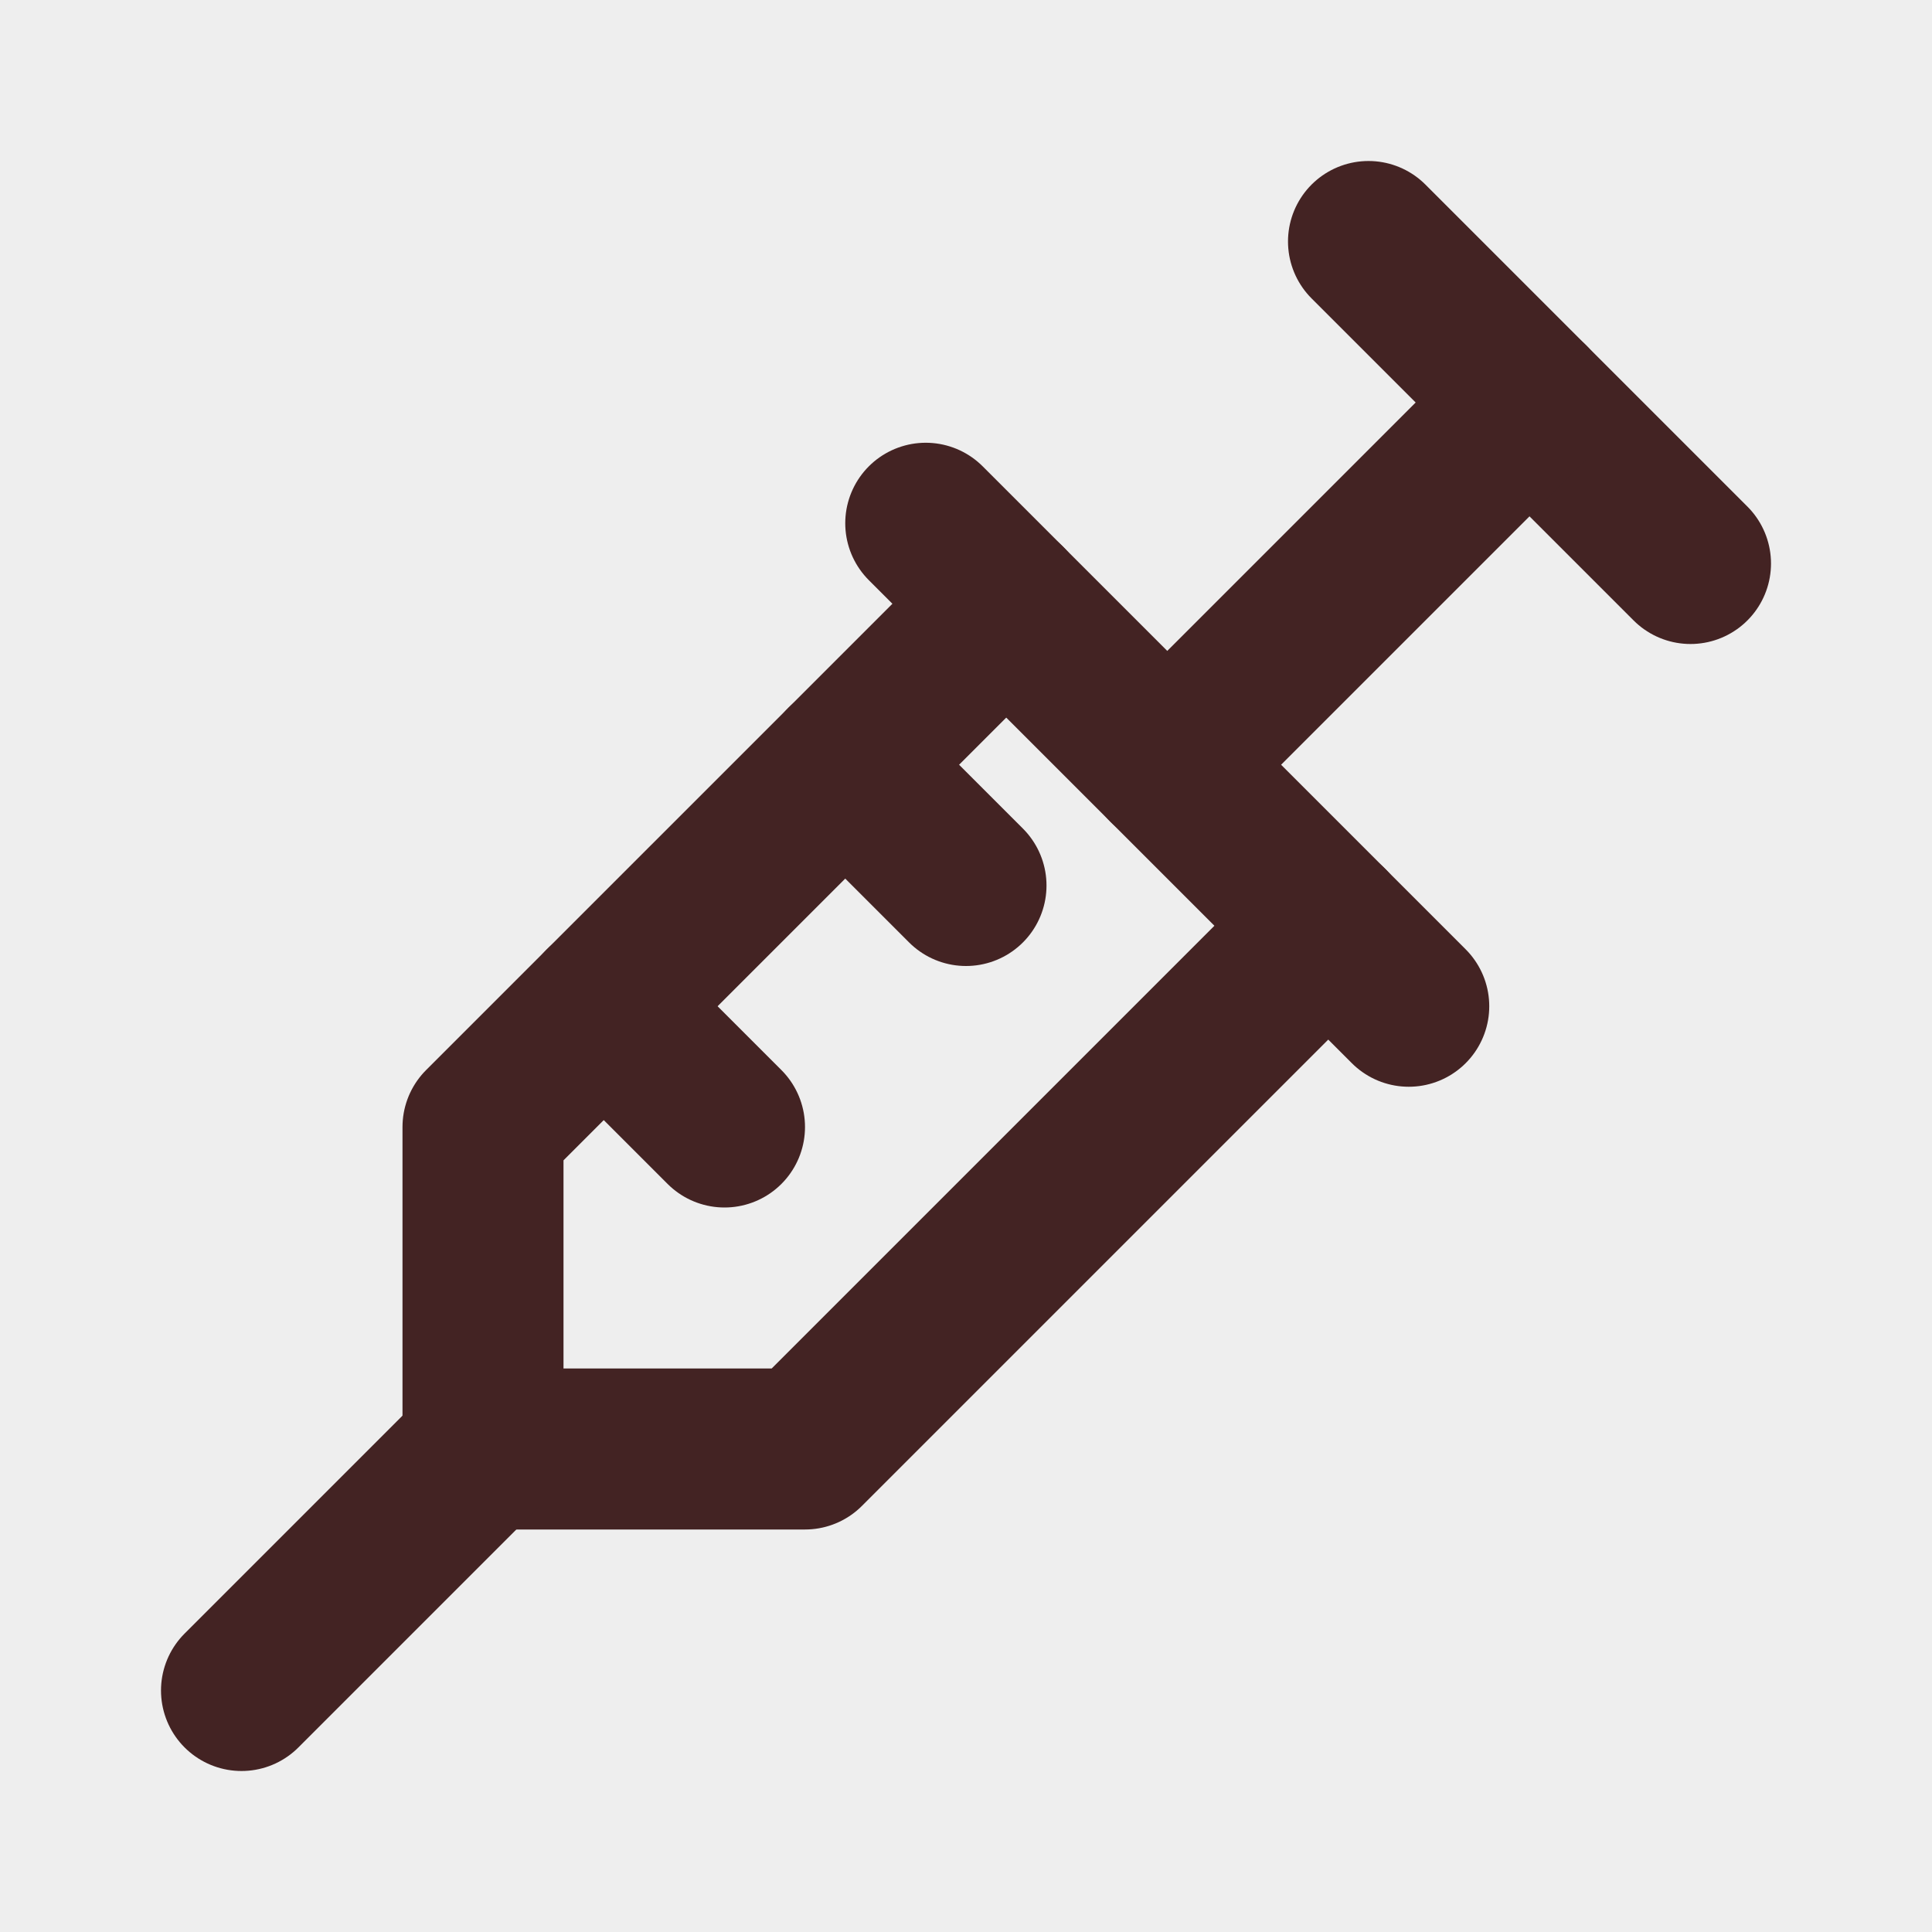
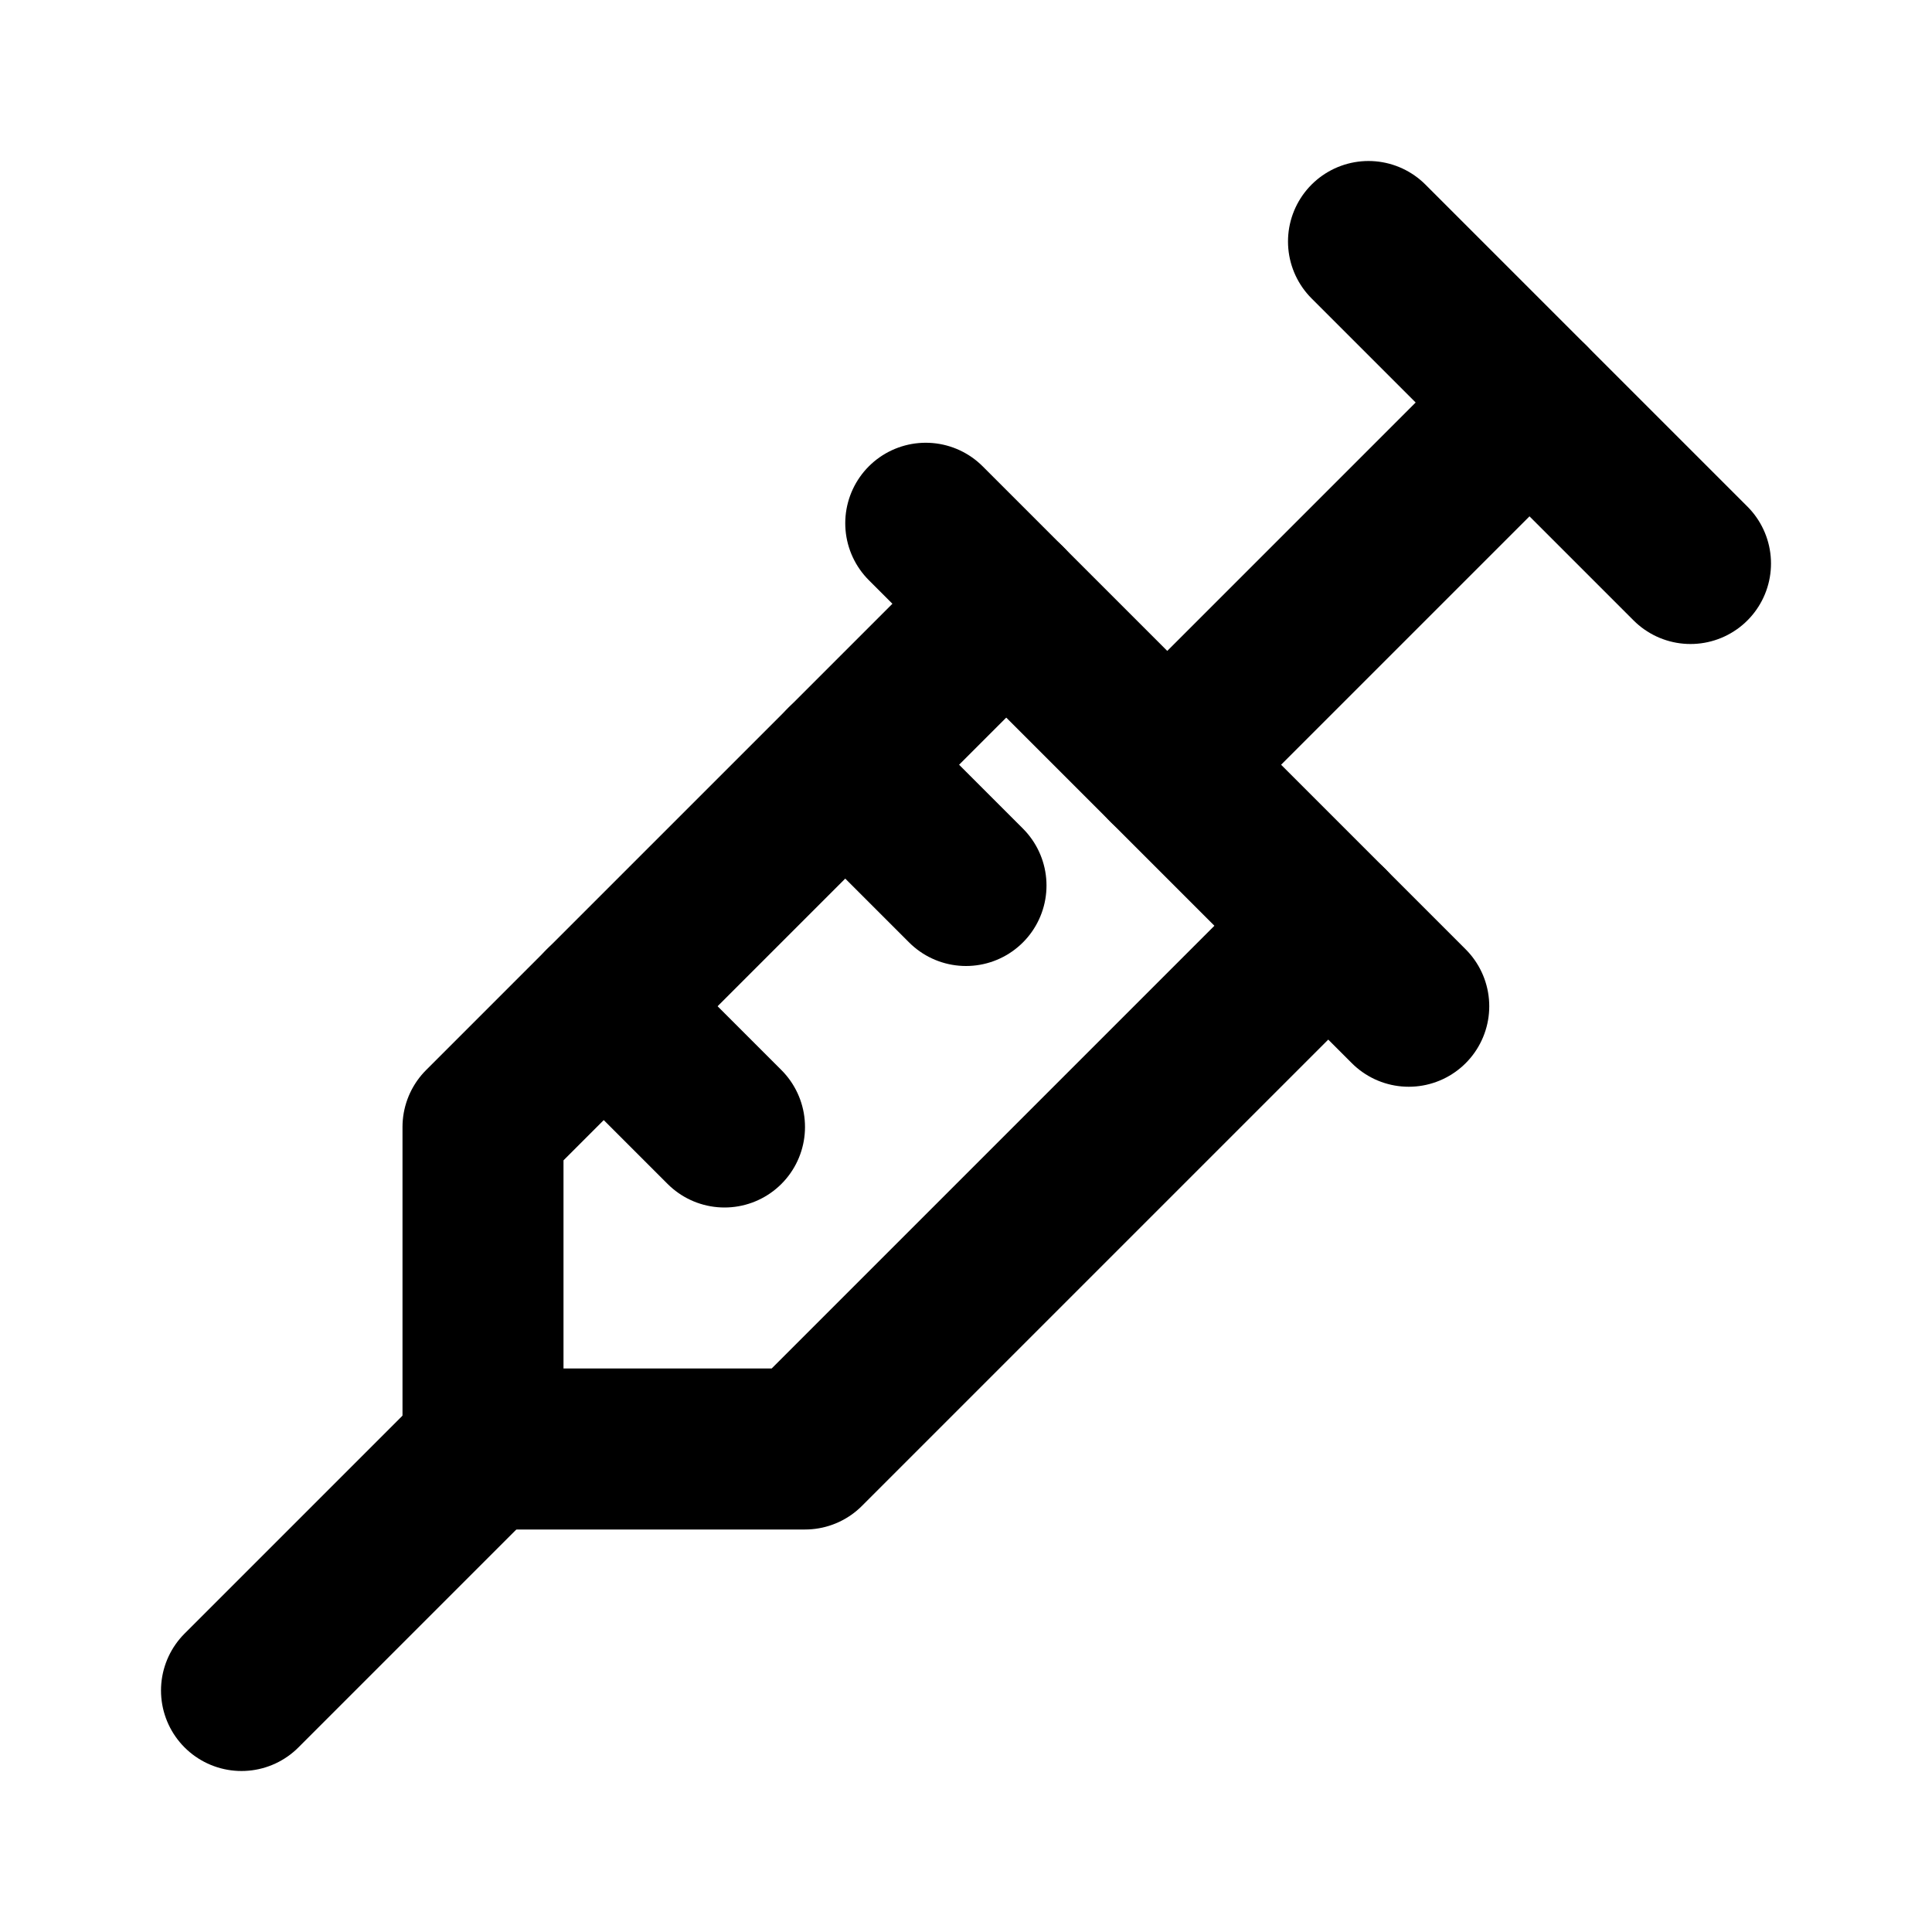
<svg xmlns="http://www.w3.org/2000/svg" width="24" height="24" viewBox="0 0 24 24" fill="none">
-   <rect width="24" height="24" fill="#EEEEEE" />
-   <path d="M17 3L21 7" stroke="#432323" stroke-width="2" stroke-linecap="round" stroke-linejoin="round" />
-   <path d="M19 5L14.5 9.5" stroke="#432323" stroke-width="2" stroke-linecap="round" stroke-linejoin="round" />
-   <path d="M11.5 6.5L17.5 12.5" stroke="#432323" stroke-width="2" stroke-linecap="round" stroke-linejoin="round" />
-   <path d="M16.5 11.5L10 18H6V14L12.5 7.5" stroke="#432323" stroke-width="2" stroke-linecap="round" stroke-linejoin="round" />
-   <path d="M7.5 12.5L9 14" stroke="#432323" stroke-width="2" stroke-linecap="round" stroke-linejoin="round" />
-   <path d="M10.5 9.5L12 11" stroke="#432323" stroke-width="2" stroke-linecap="round" stroke-linejoin="round" />
-   <path d="M3 21L6 18" stroke="#432323" stroke-width="2" stroke-linecap="round" stroke-linejoin="round" />
+   <path d="M17 3L21 7" stroke="currentColor" stroke-width="2" stroke-linecap="round" stroke-linejoin="round" />
+   <path d="M19 5L14.5 9.5" stroke="currentColor" stroke-width="2" stroke-linecap="round" stroke-linejoin="round" />
+   <path d="M11.5 6.5L17.5 12.5" stroke="currentColor" stroke-width="2" stroke-linecap="round" stroke-linejoin="round" />
+   <path d="M16.5 11.5L10 18H6V14L12.5 7.5" stroke="currentColor" stroke-width="2" stroke-linecap="round" stroke-linejoin="round" />
+   <path d="M7.5 12.5L9 14" stroke="currentColor" stroke-width="2" stroke-linecap="round" stroke-linejoin="round" />
+   <path d="M10.5 9.5L12 11" stroke="currentColor" stroke-width="2" stroke-linecap="round" stroke-linejoin="round" />
+   <path d="M3 21L6 18" stroke="currentColor" stroke-width="2" stroke-linecap="round" stroke-linejoin="round" />
</svg>
